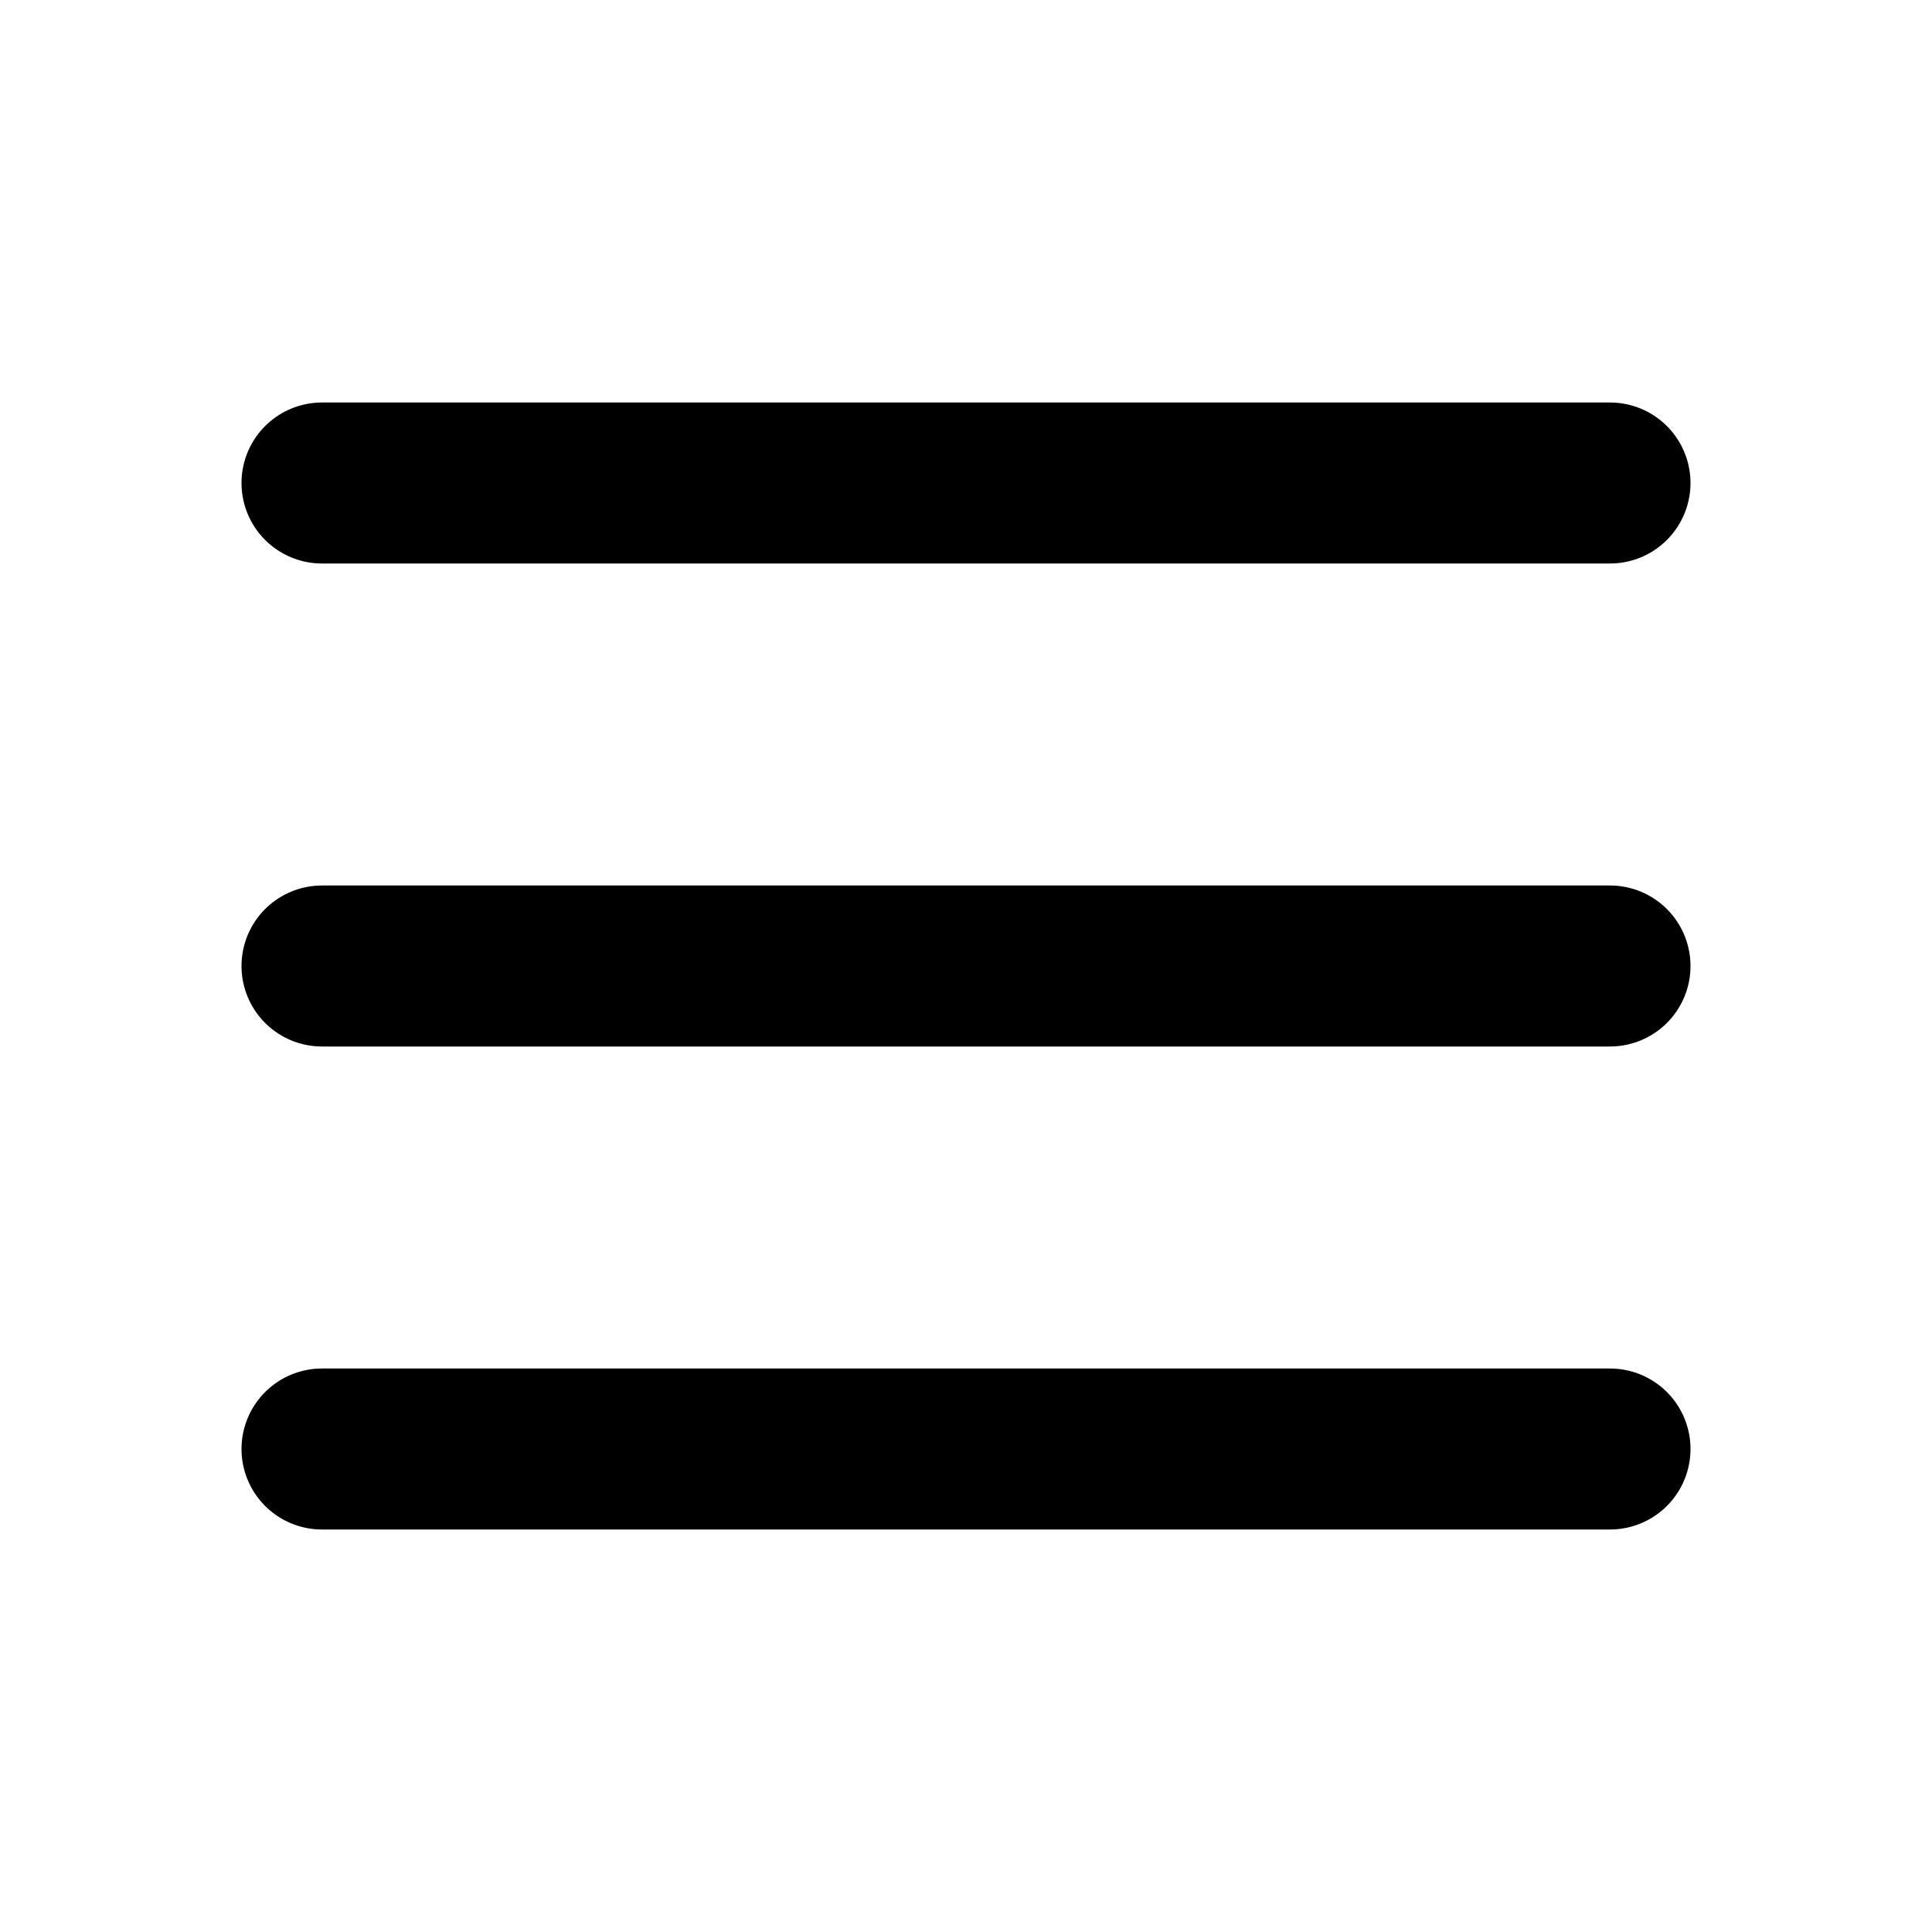
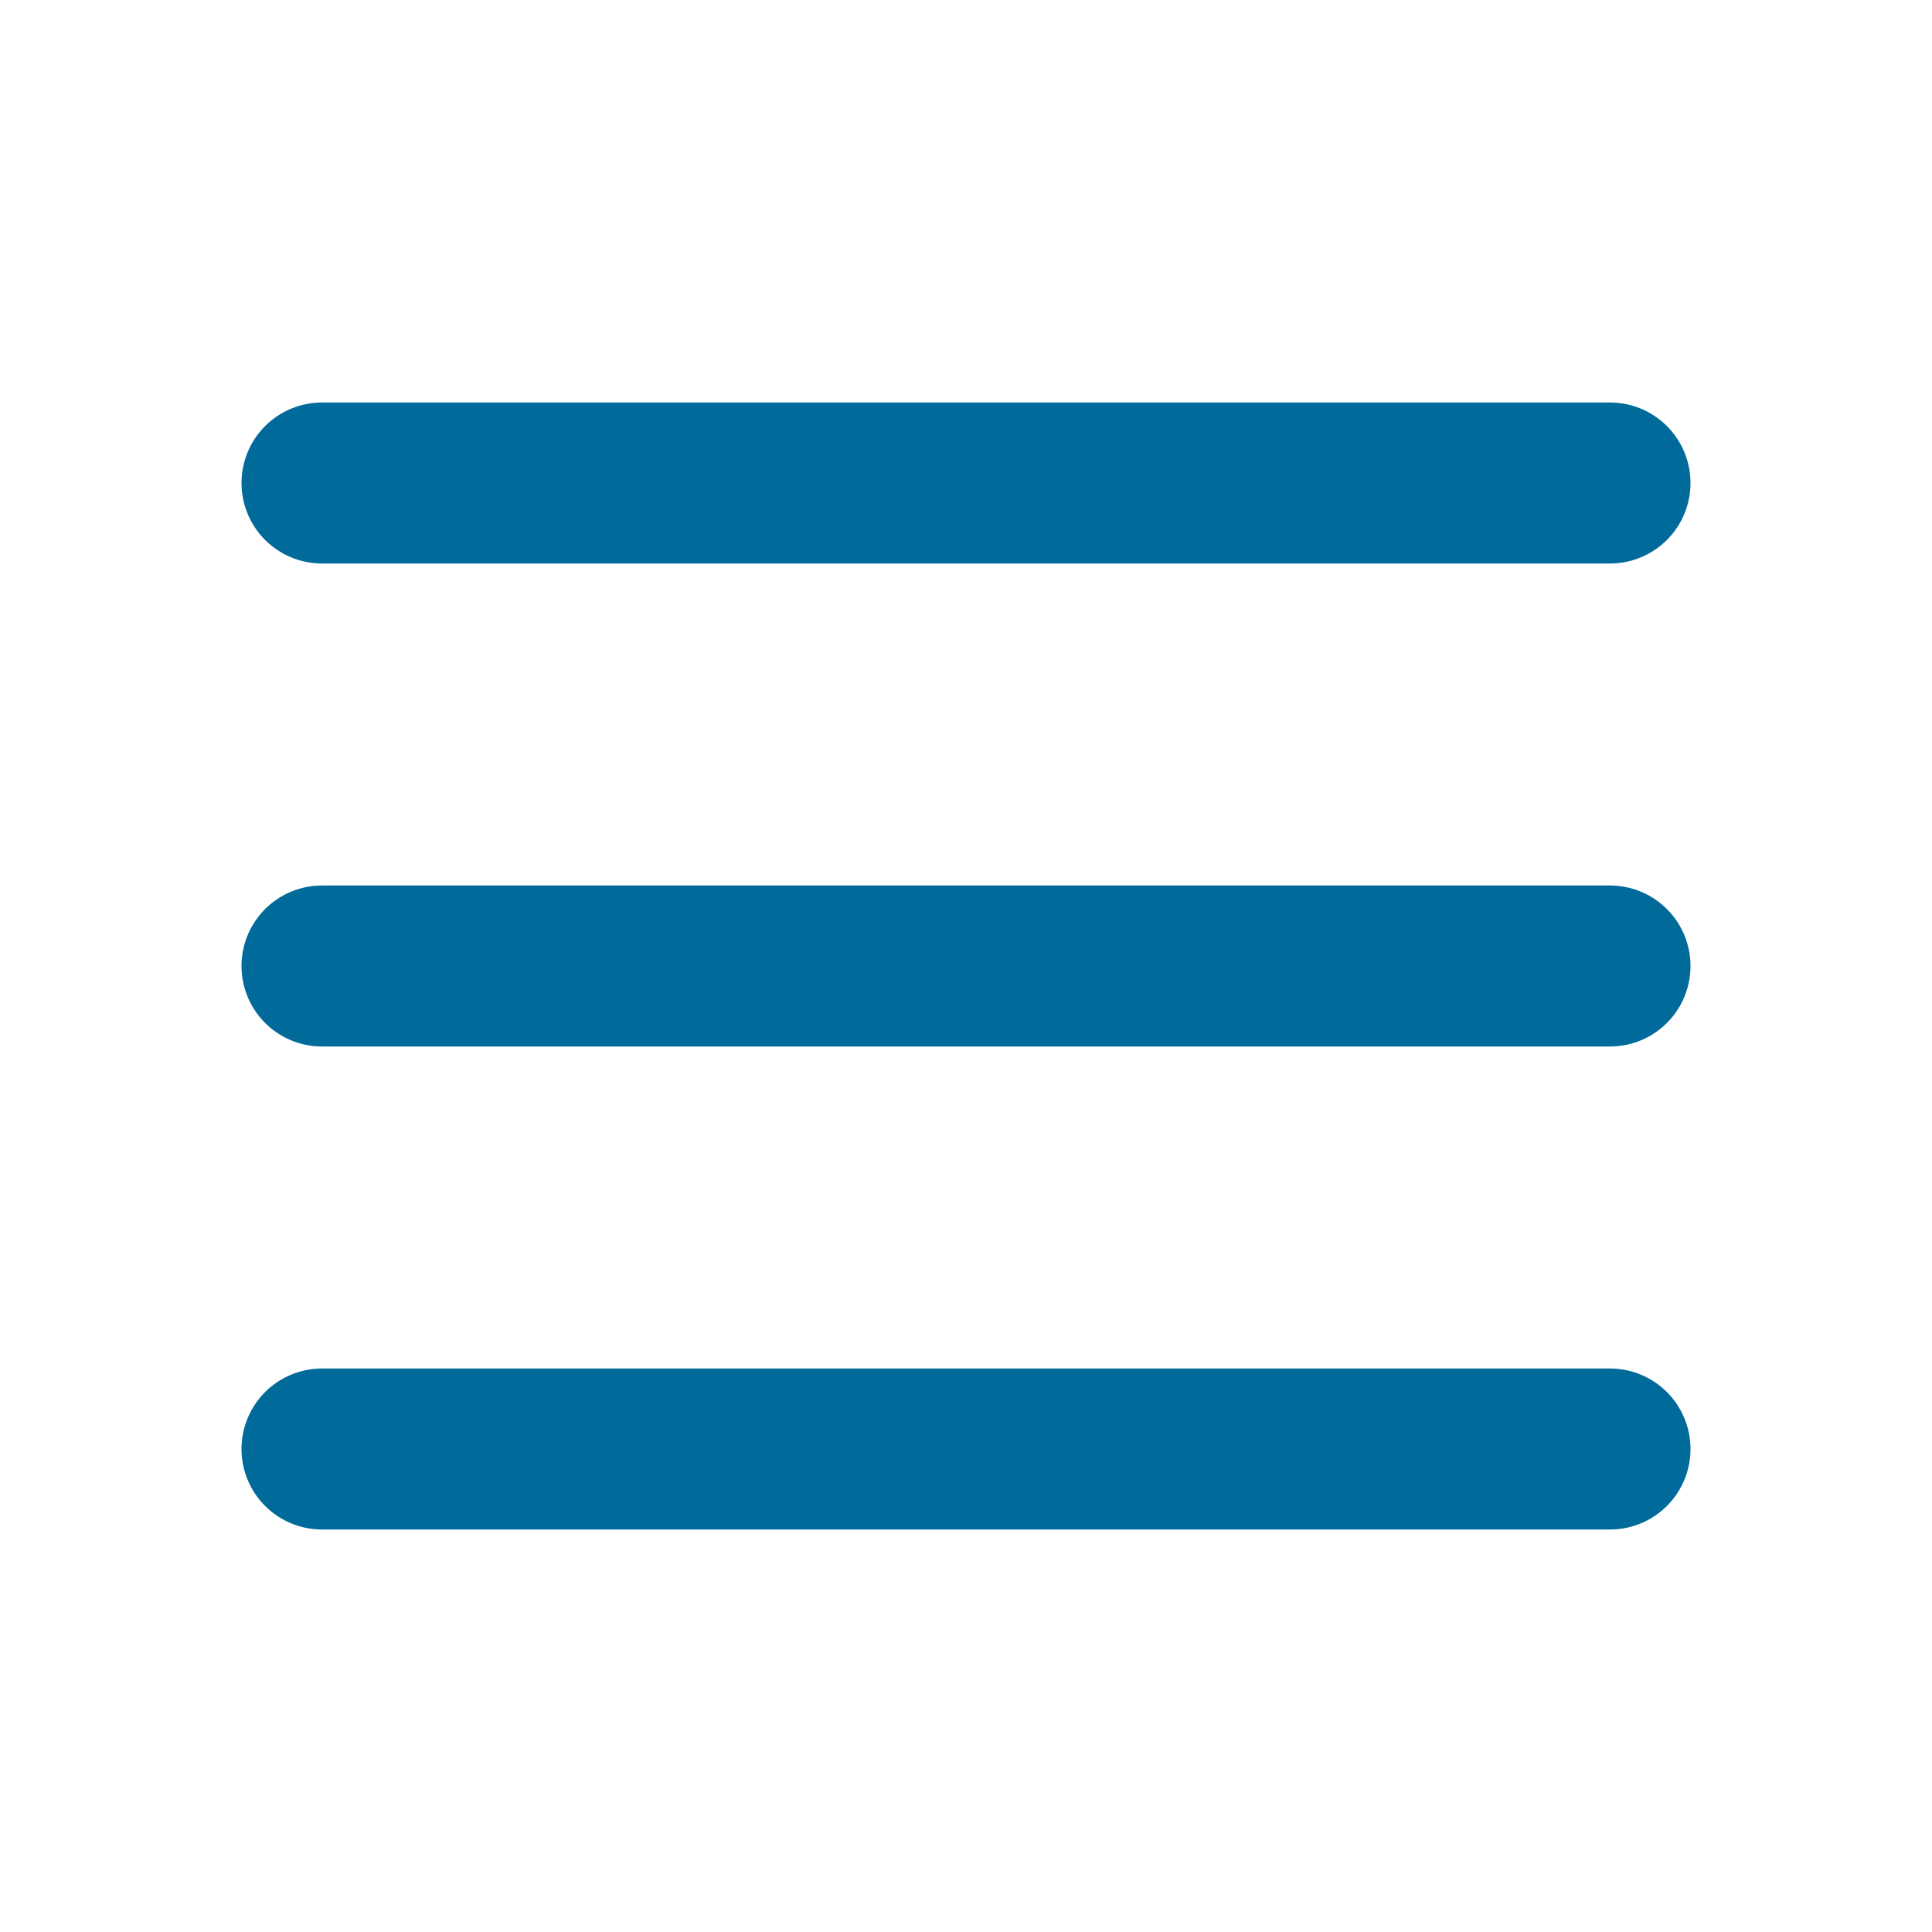
<svg xmlns="http://www.w3.org/2000/svg" width="800px" height="800px" viewBox="0 0 24 24" fill="none">
-   <path d="M4 18L20 18" stroke="#000000" stroke-width="2" stroke-linecap="round" />
-   <path d="M4 12L20 12" stroke="#000000" stroke-width="2" stroke-linecap="round" />
-   <path d="M4 6L20 6" stroke="#000000" stroke-width="2" stroke-linecap="round" />
+   <path d="M4 18L20 18" stroke="rgb(0, 106, 155)" stroke-width="2" stroke-linecap="round" />
+   <path d="M4 12L20 12" stroke="rgb(0, 106, 155)" stroke-width="2" stroke-linecap="round" />
+   <path d="M4 6L20 6" stroke="rgb(0, 106, 155)" stroke-width="2" stroke-linecap="round" />
</svg>
